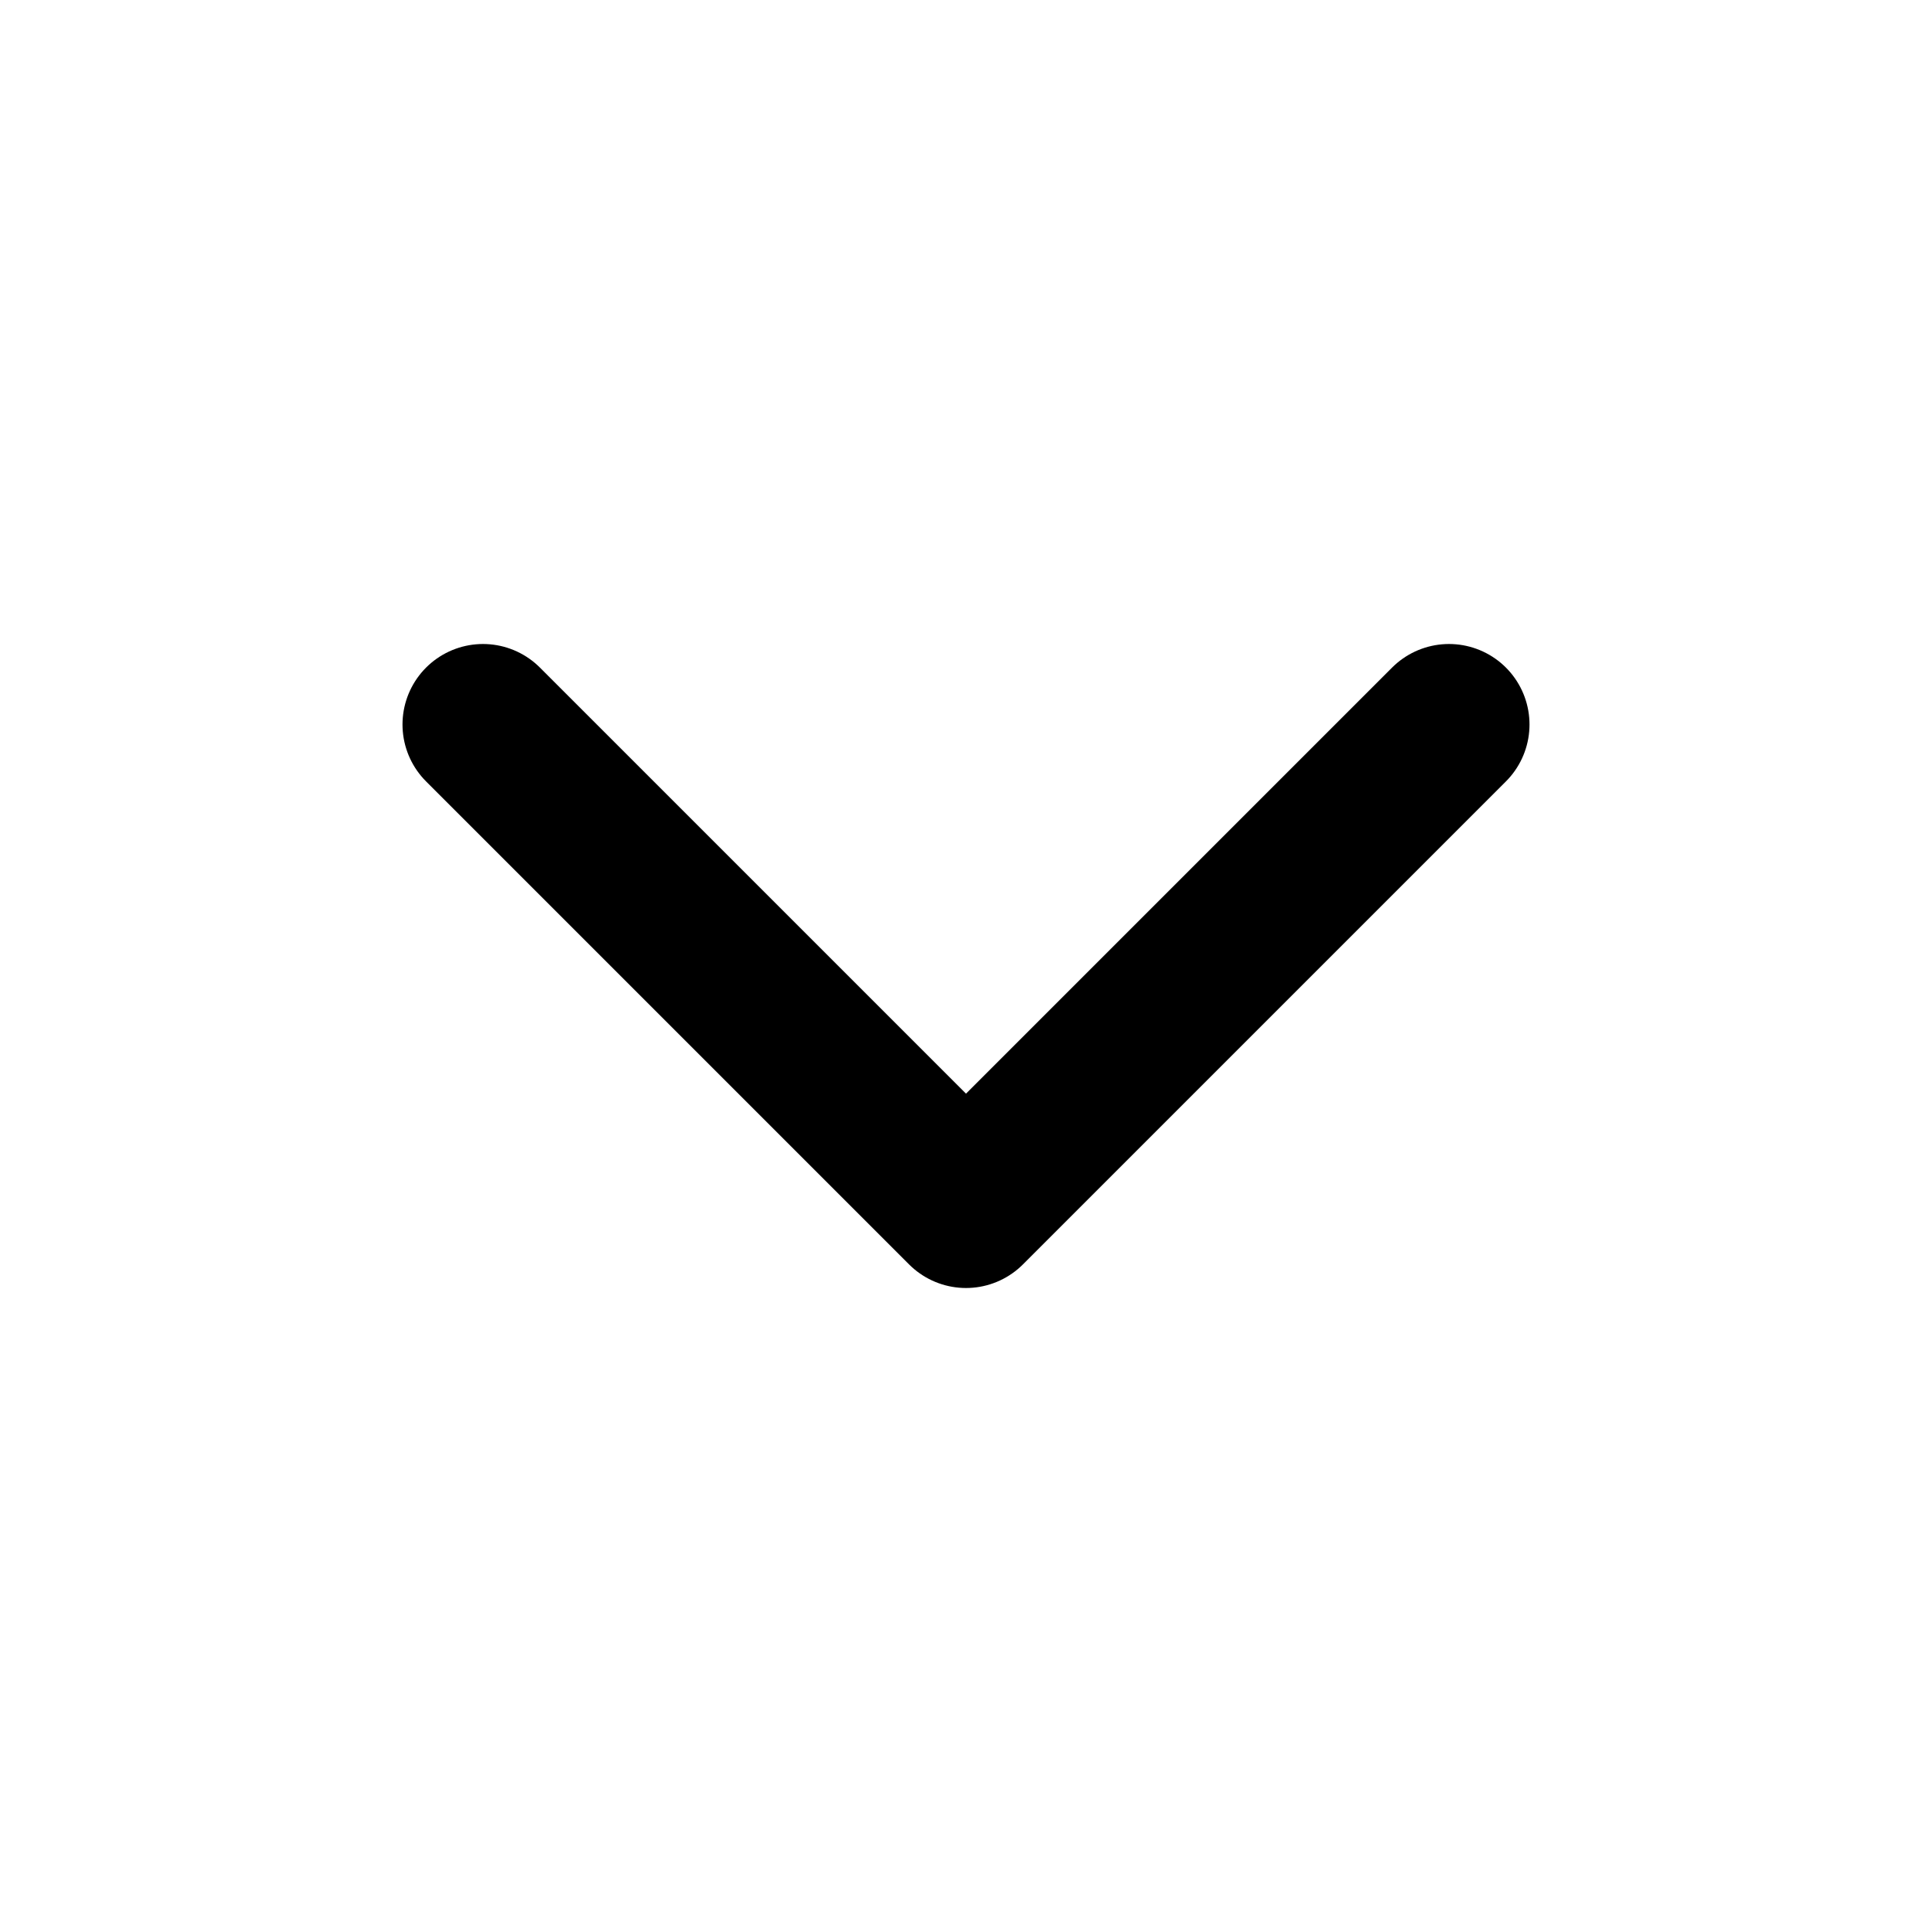
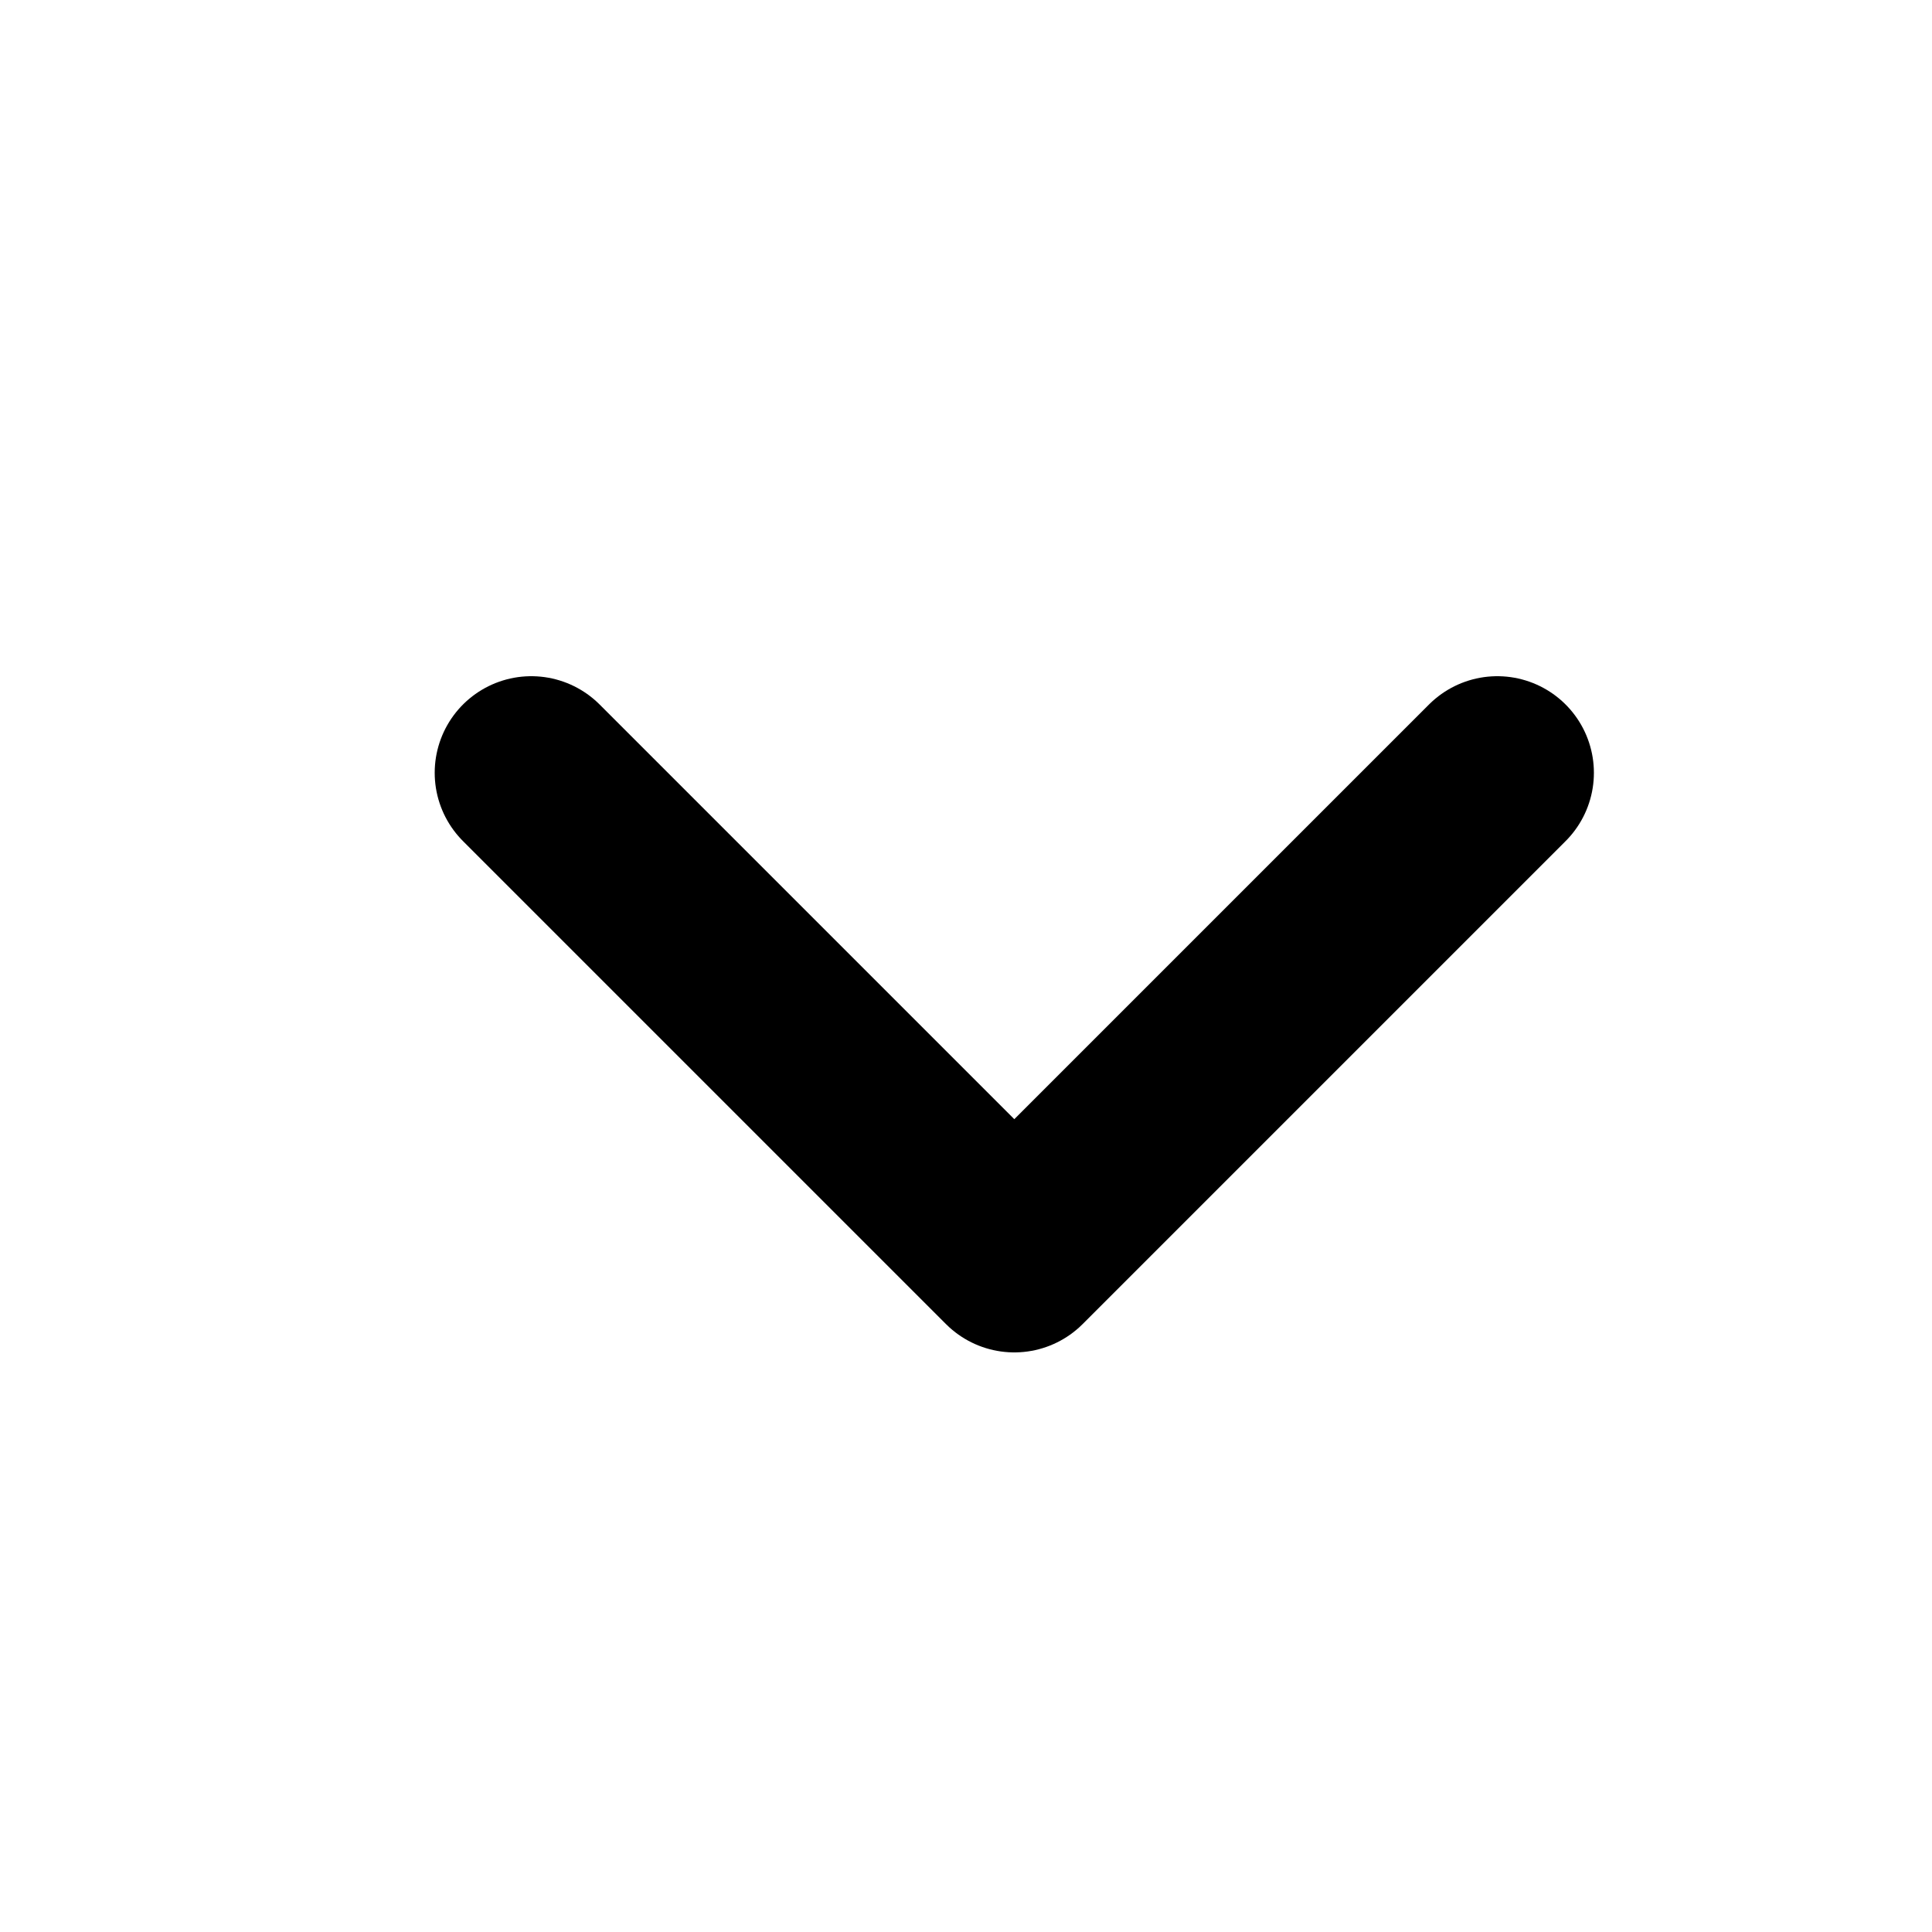
- <svg xmlns="http://www.w3.org/2000/svg" width="24" height="24" viewBox="0 0 24 24" fill="none">
-   <path d="M6 9L12 15L18 9" stroke="black" stroke-width="2" stroke-linecap="round" stroke-linejoin="round" />
+ <svg xmlns="http://www.w3.org/2000/svg" width="20" height="20" viewBox="0 0 20 20" fill="none">
+   <path d="M15.5 8L10.5 13L5.5 8" stroke="black" stroke-width="2" stroke-linecap="round" stroke-linejoin="round" />
</svg>
